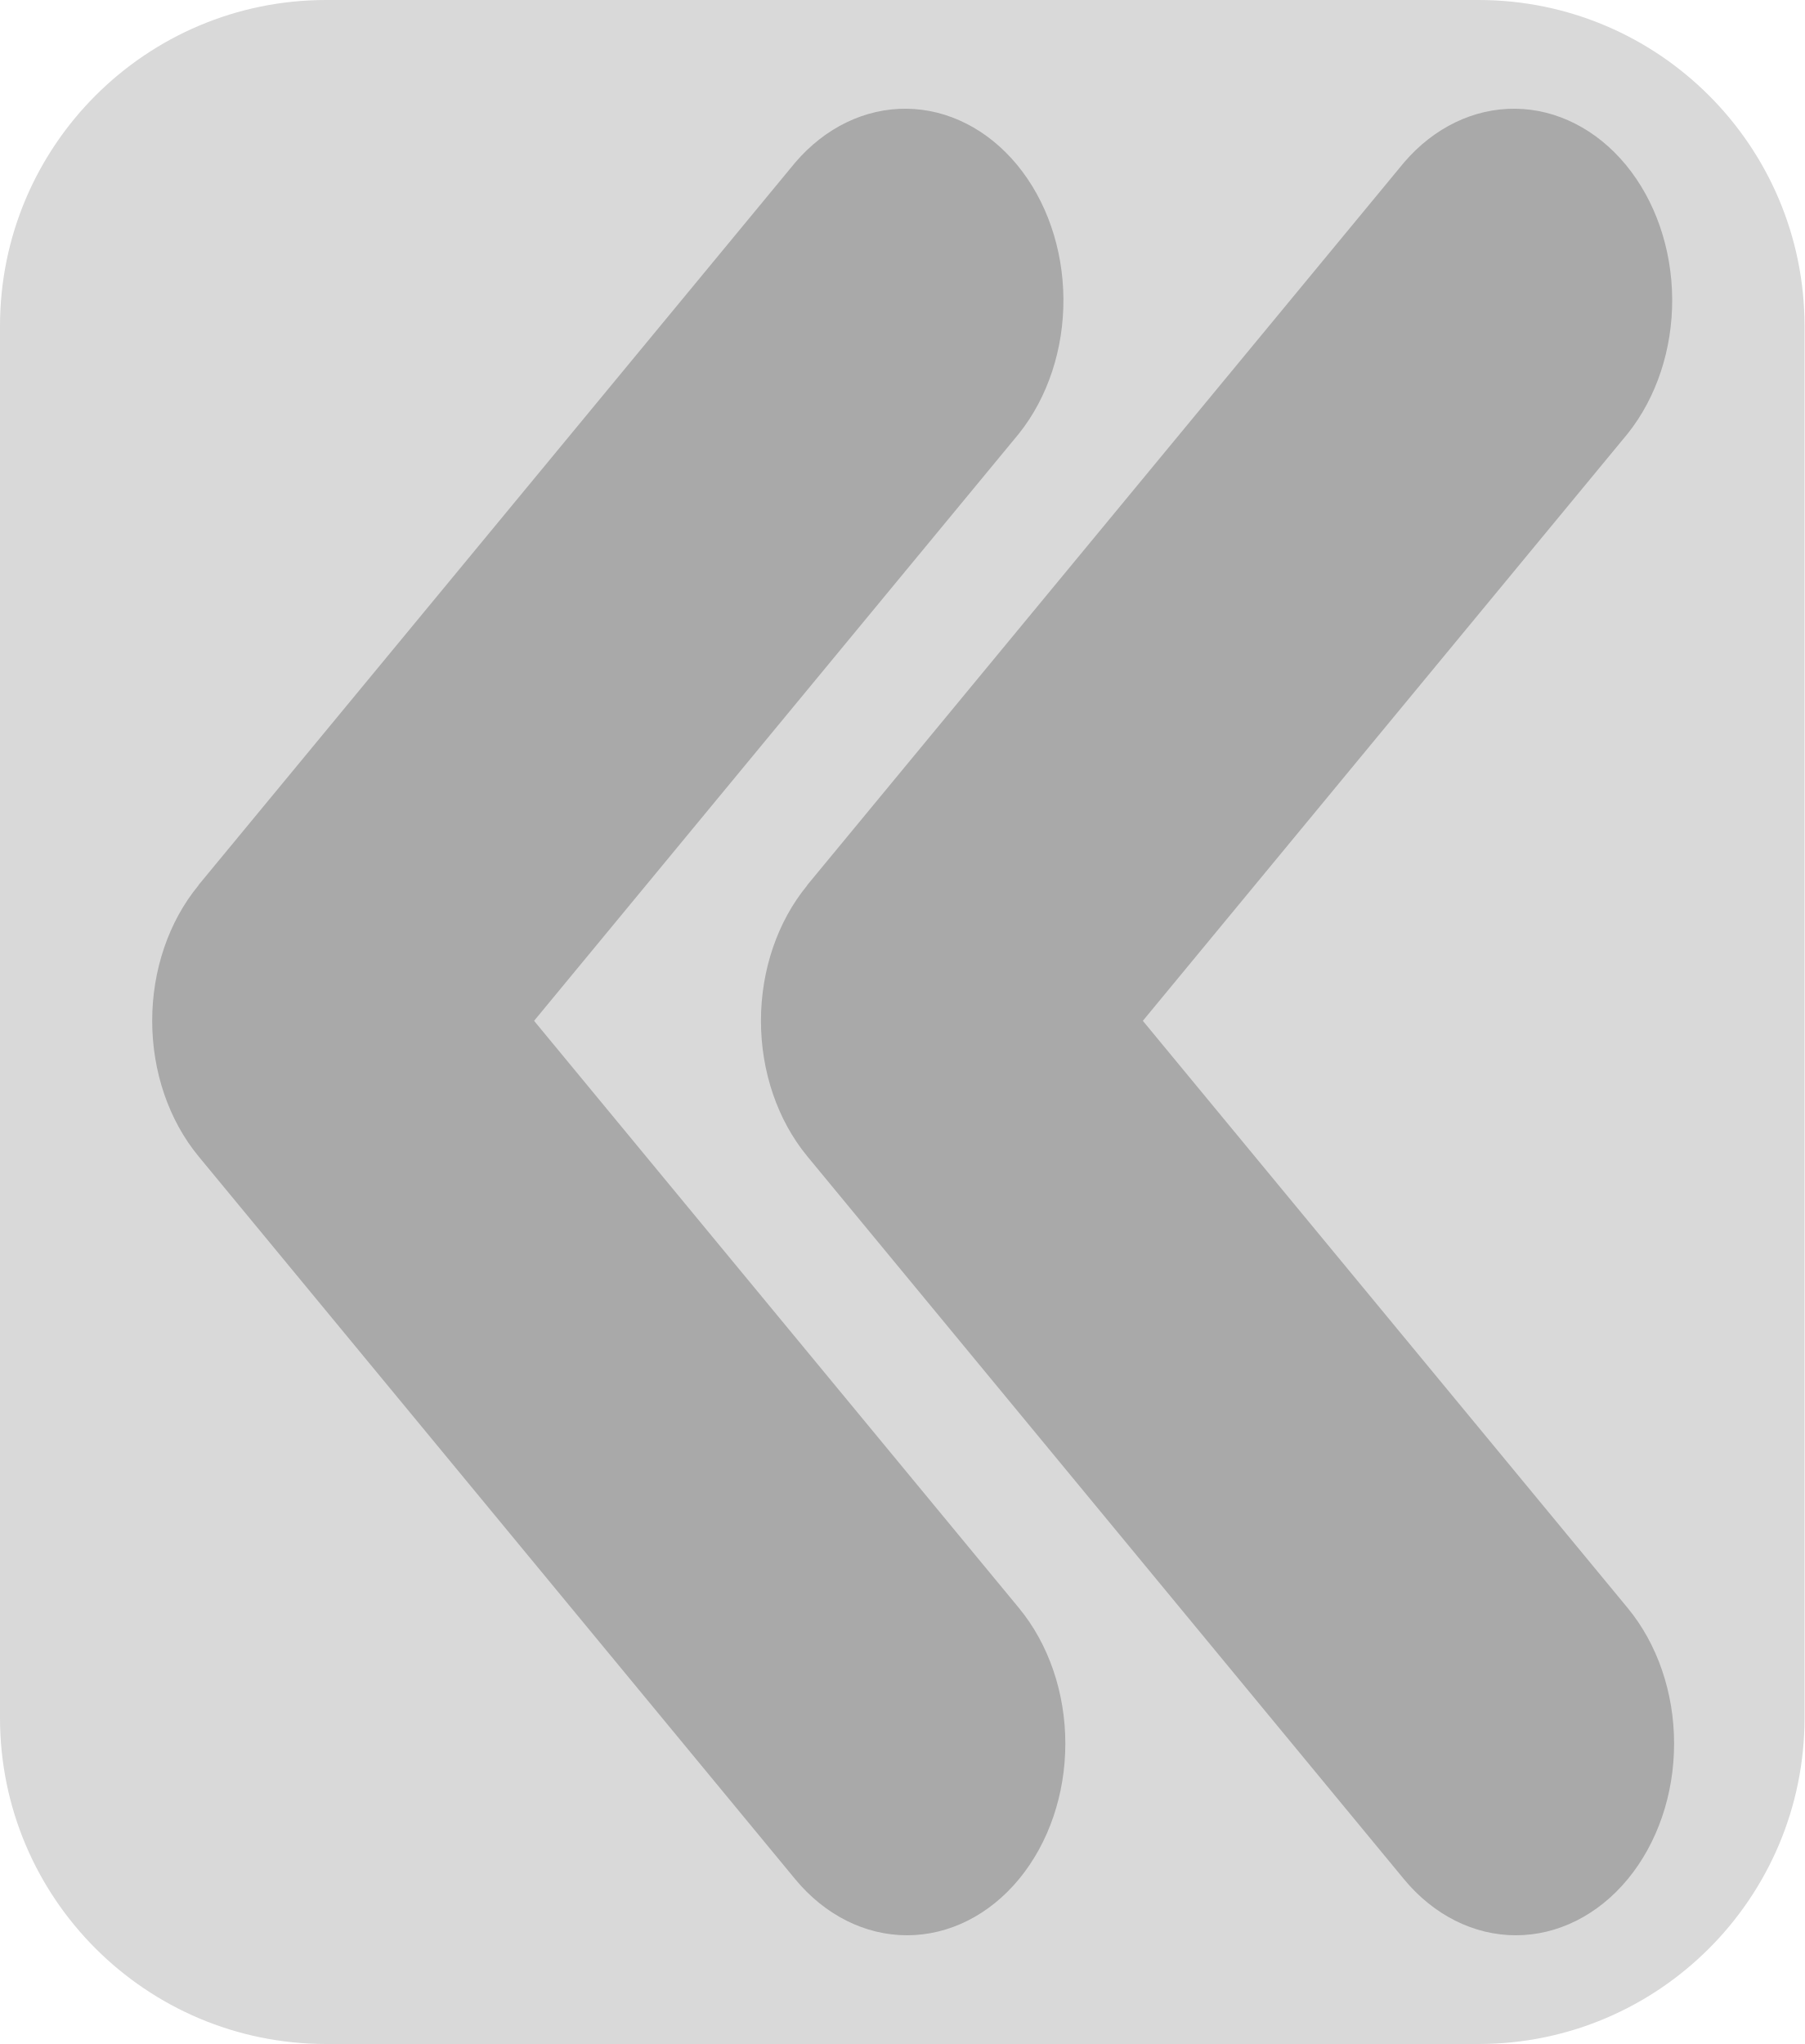
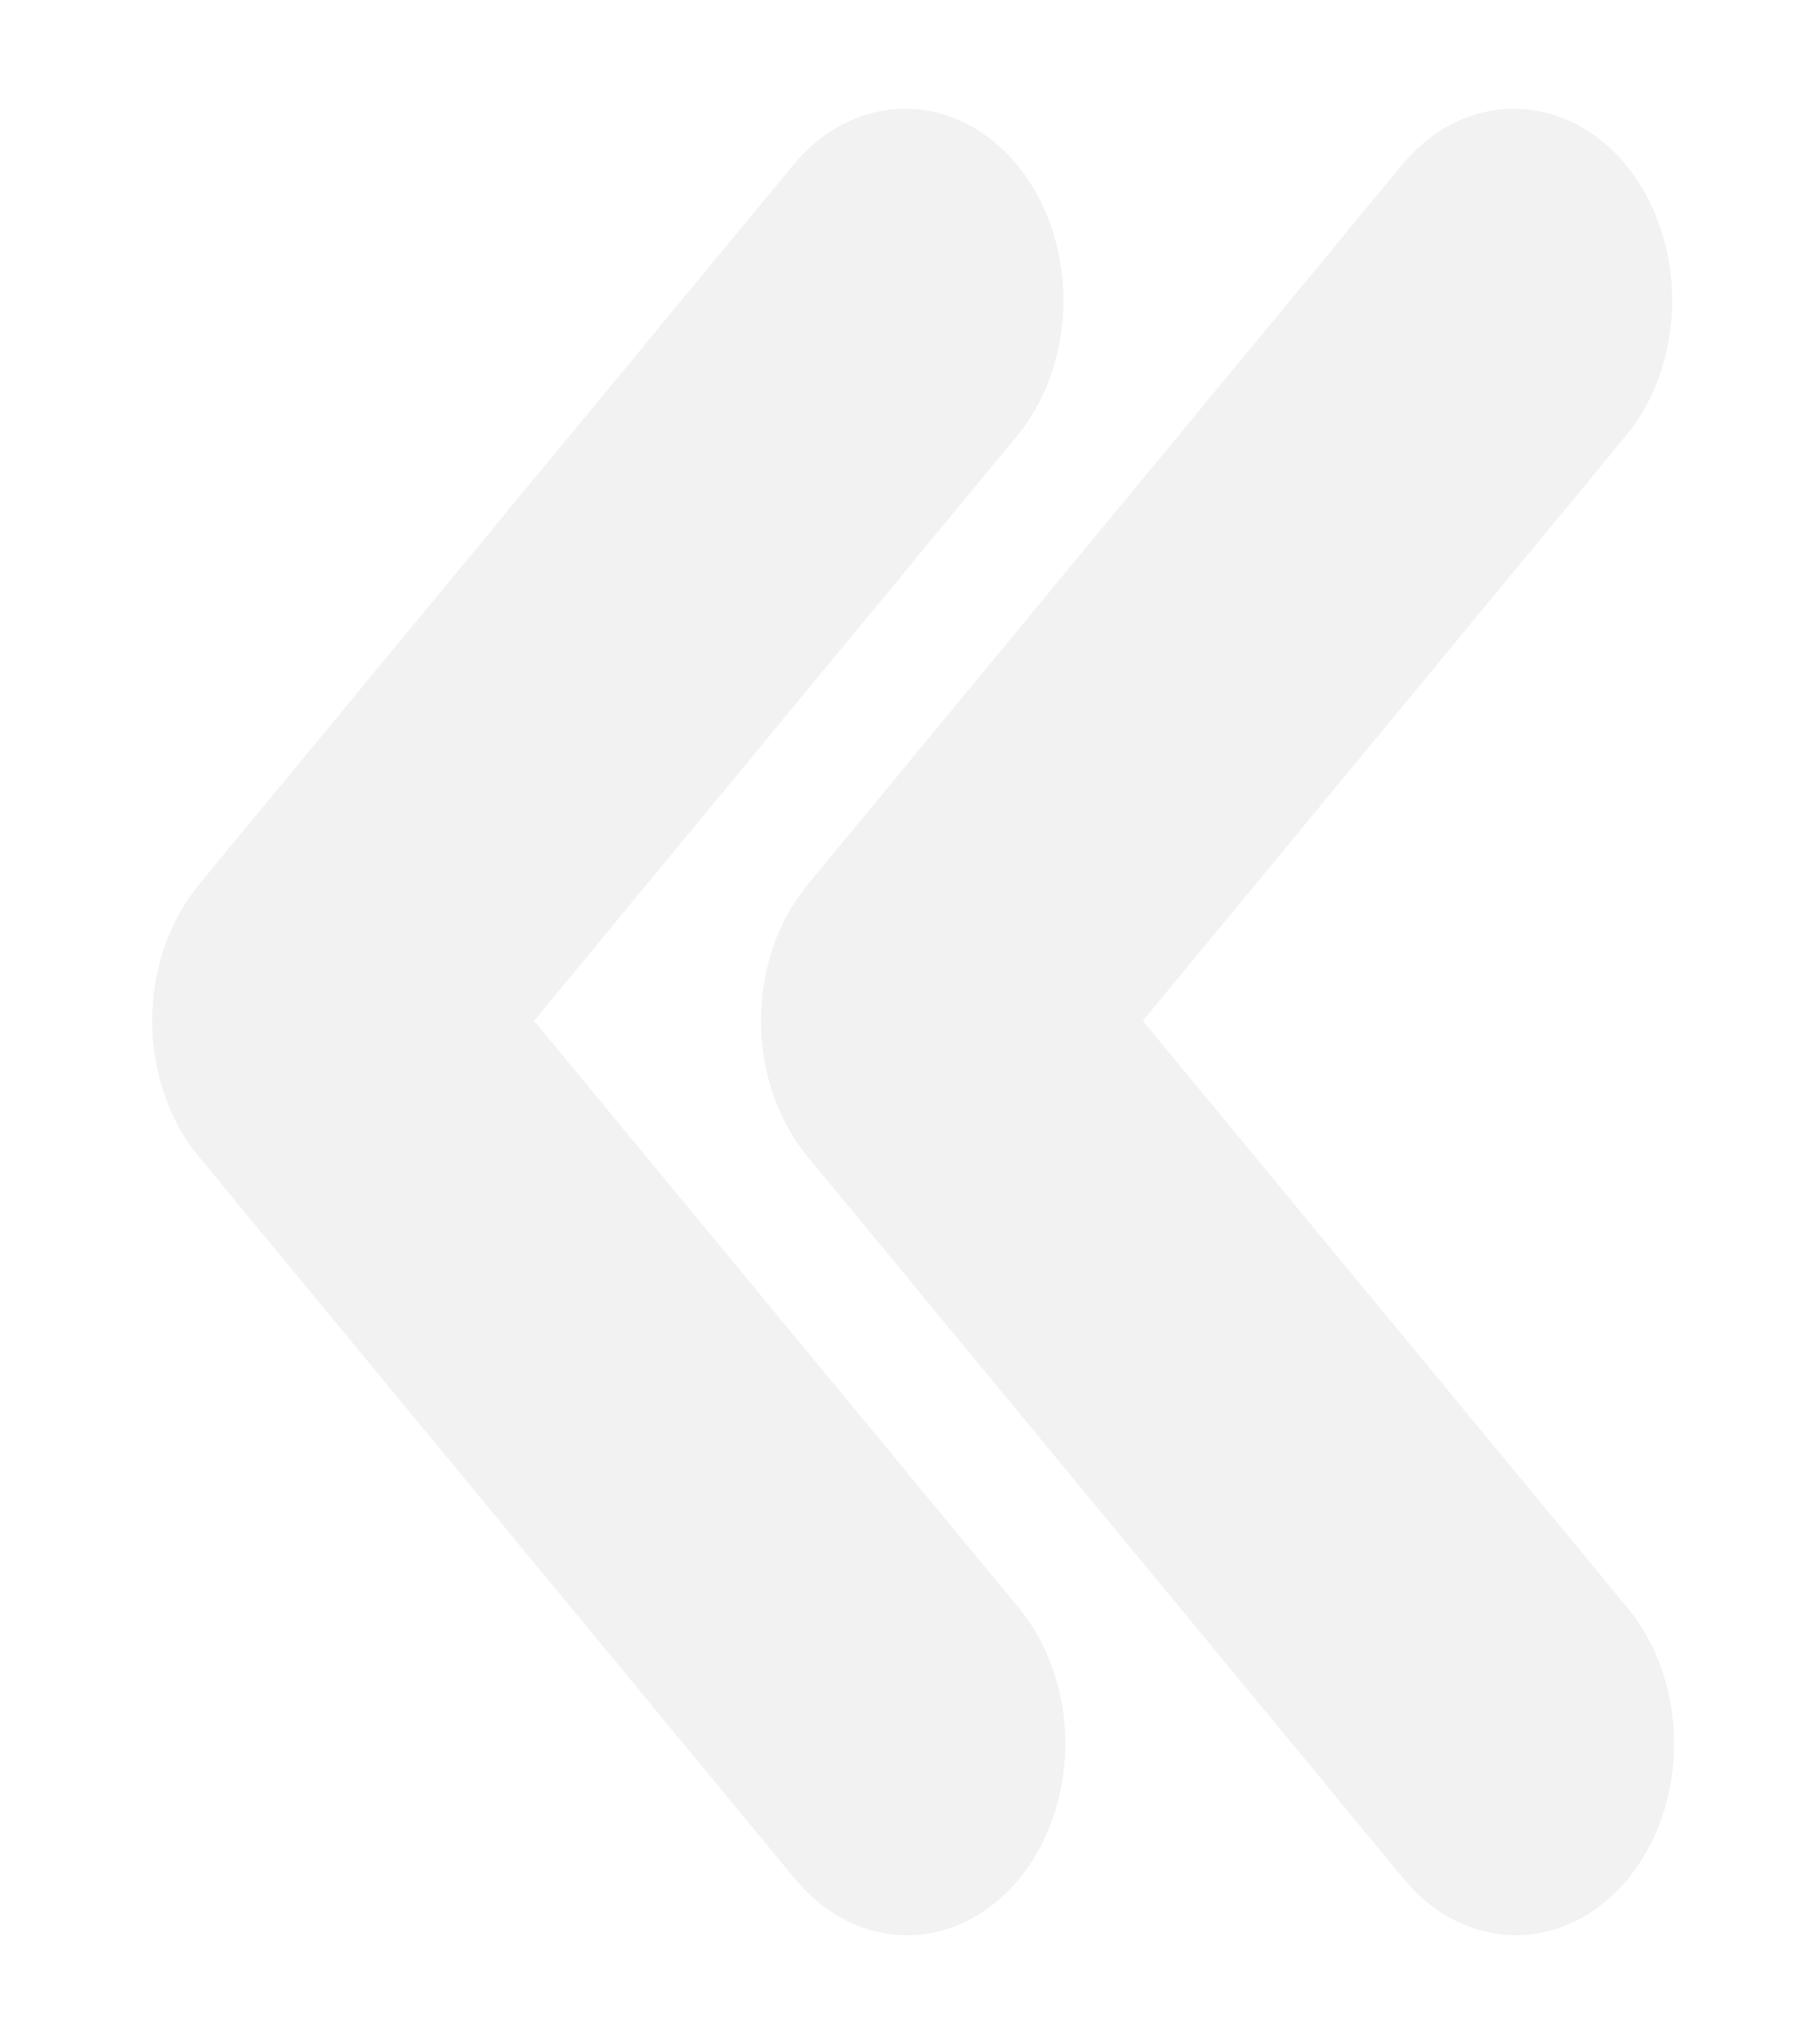
<svg xmlns="http://www.w3.org/2000/svg" width="83" height="94" viewBox="0 0 83 94" fill="none">
-   <path d="M83 15C83 6.716 76.284 0 68 0H15C6.716 0 0 6.716 0 15V79C0 87.284 6.716 94 15 94H68C76.284 94 83 87.284 83 79V15Z" fill="#D9D9D9" />
-   <path fill-rule="evenodd" clip-rule="evenodd" d="M37.126 40.714C37.128 40.716 37.128 40.718 37.126 40.72C35.765 42.372 35 44.611 35 46.946C35 49.281 35.766 51.521 37.129 53.174L64.575 86.42C65.94 88.072 67.792 89.001 69.722 89C71.653 88.999 73.504 88.07 74.869 86.417C76.234 84.763 77.001 82.521 77 80.183C77 77.846 76.232 75.604 74.867 73.951L52.565 46.946L74.867 19.94C76.193 18.278 76.928 16.052 76.912 13.741C76.896 11.431 76.132 9.219 74.783 7.584C73.434 5.95 71.609 5.022 69.7 5C67.792 4.979 65.953 5.867 64.579 7.471L37.126 40.708C37.125 40.71 37.125 40.712 37.126 40.714Z" fill="#A9A9A9" />
-   <path fill-rule="evenodd" clip-rule="evenodd" d="M9.126 40.714C9.128 40.716 9.128 40.718 9.126 40.72C7.765 42.372 7 44.611 7 46.946C7 49.281 7.766 51.521 9.129 53.174L36.575 86.42C37.94 88.072 39.792 89.001 41.722 89C43.653 88.999 45.504 88.07 46.869 86.417C48.234 84.763 49.001 82.521 49 80.183C49 77.846 48.232 75.604 46.867 73.951L24.565 46.946L46.867 19.94C48.193 18.278 48.928 16.052 48.912 13.741C48.896 11.431 48.132 9.219 46.783 7.584C45.434 5.95 43.609 5.022 41.7 5C39.792 4.979 37.953 5.867 36.579 7.471L9.126 40.708C9.125 40.71 9.125 40.712 9.126 40.714Z" fill="#A9A9A9" />
+   <path d="M83 15C83 6.716 76.284 0 68 0H15C6.716 0 0 6.716 0 15V79C0 87.284 6.716 94 15 94H68C76.284 94 83 87.284 83 79V15Z" fill="#D9D9D9" fill-opacity="0" />
+   <path fill-rule="evenodd" clip-rule="evenodd" d="M37.126 40.714C37.128 40.716 37.128 40.718 37.126 40.72C35.765 42.372 35 44.611 35 46.946C35 49.281 35.766 51.521 37.129 53.174L64.575 86.42C65.94 88.072 67.792 89.001 69.722 89C71.653 88.999 73.504 88.07 74.869 86.417C76.234 84.763 77.001 82.521 77 80.183C77 77.846 76.232 75.604 74.867 73.951L52.565 46.946L74.867 19.94C76.193 18.278 76.928 16.052 76.912 13.741C76.896 11.431 76.132 9.219 74.783 7.584C73.434 5.95 71.609 5.022 69.7 5C67.792 4.979 65.953 5.867 64.579 7.471L37.126 40.708C37.125 40.71 37.125 40.712 37.126 40.714Z" fill="#A9A9A9" fill-opacity="0.15" />
+   <path fill-rule="evenodd" clip-rule="evenodd" d="M9.126 40.714C9.128 40.716 9.128 40.718 9.126 40.72C7.765 42.372 7 44.611 7 46.946C7 49.281 7.766 51.521 9.129 53.174L36.575 86.42C37.94 88.072 39.792 89.001 41.722 89C43.653 88.999 45.504 88.07 46.869 86.417C48.234 84.763 49.001 82.521 49 80.183C49 77.846 48.232 75.604 46.867 73.951L24.565 46.946L46.867 19.94C48.193 18.278 48.928 16.052 48.912 13.741C48.896 11.431 48.132 9.219 46.783 7.584C45.434 5.95 43.609 5.022 41.7 5C39.792 4.979 37.953 5.867 36.579 7.471L9.126 40.708C9.125 40.71 9.125 40.712 9.126 40.714Z" fill="#A9A9A9" fill-opacity="0.15" />
</svg>
